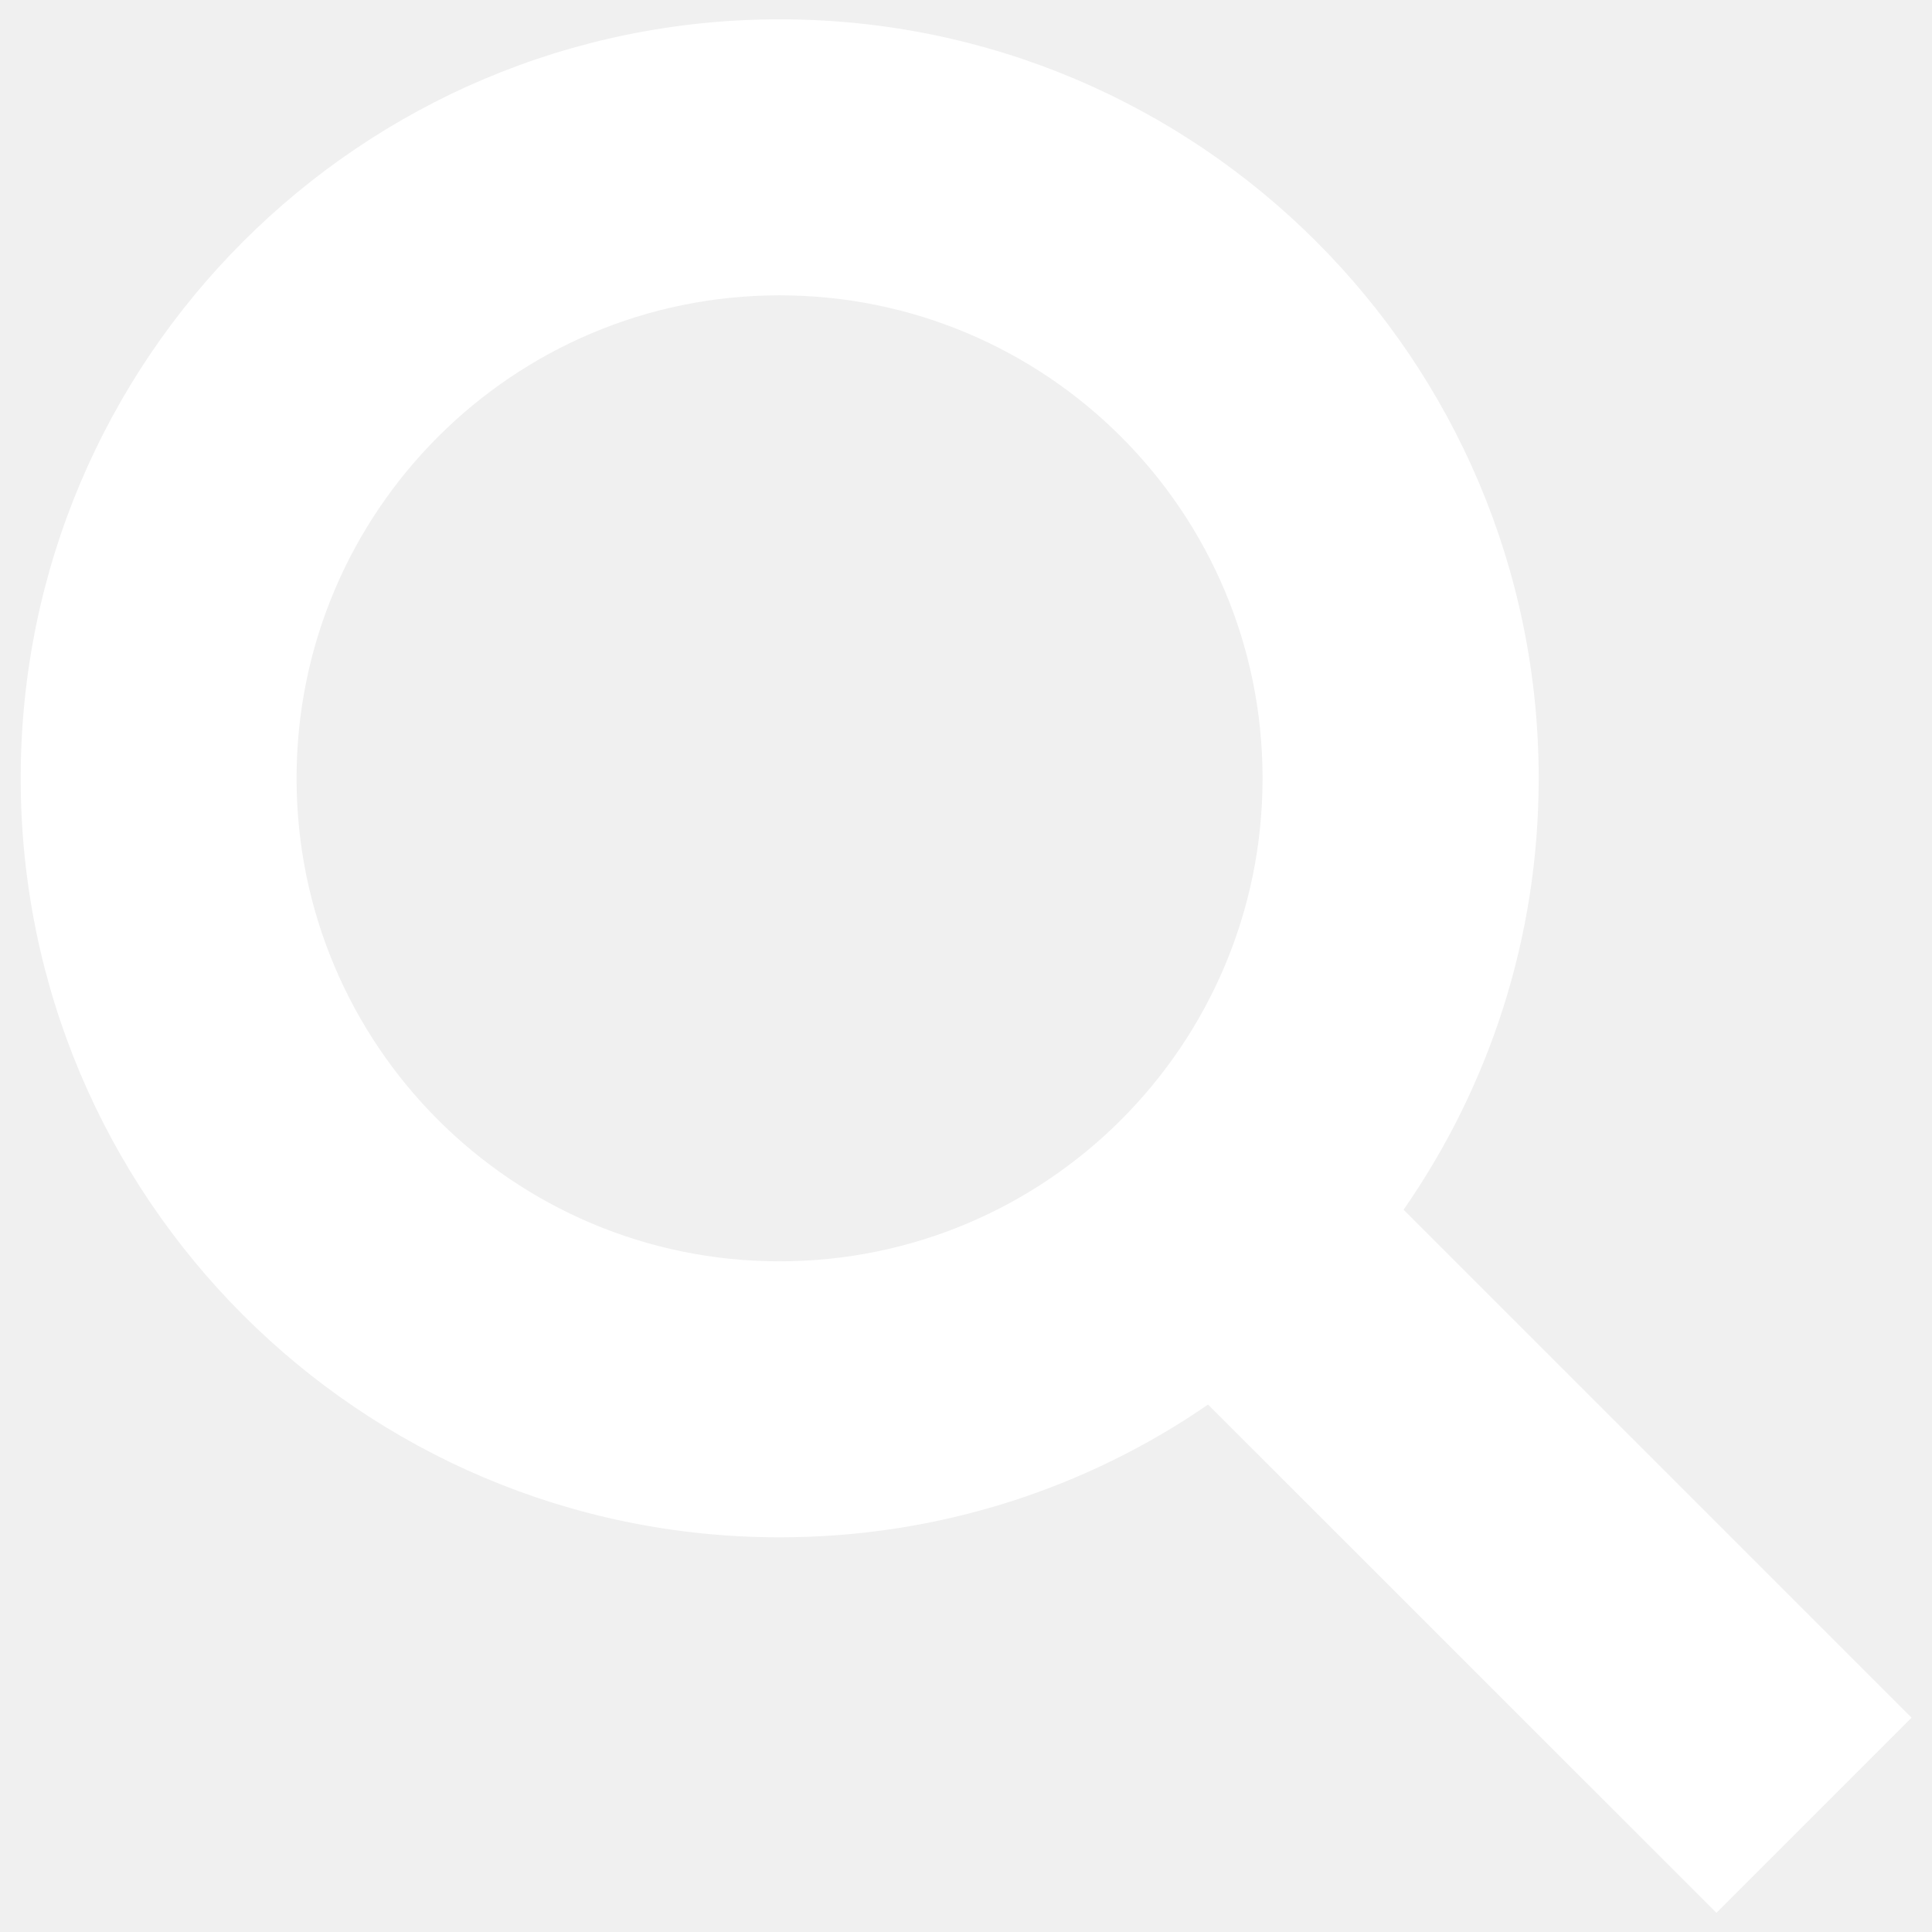
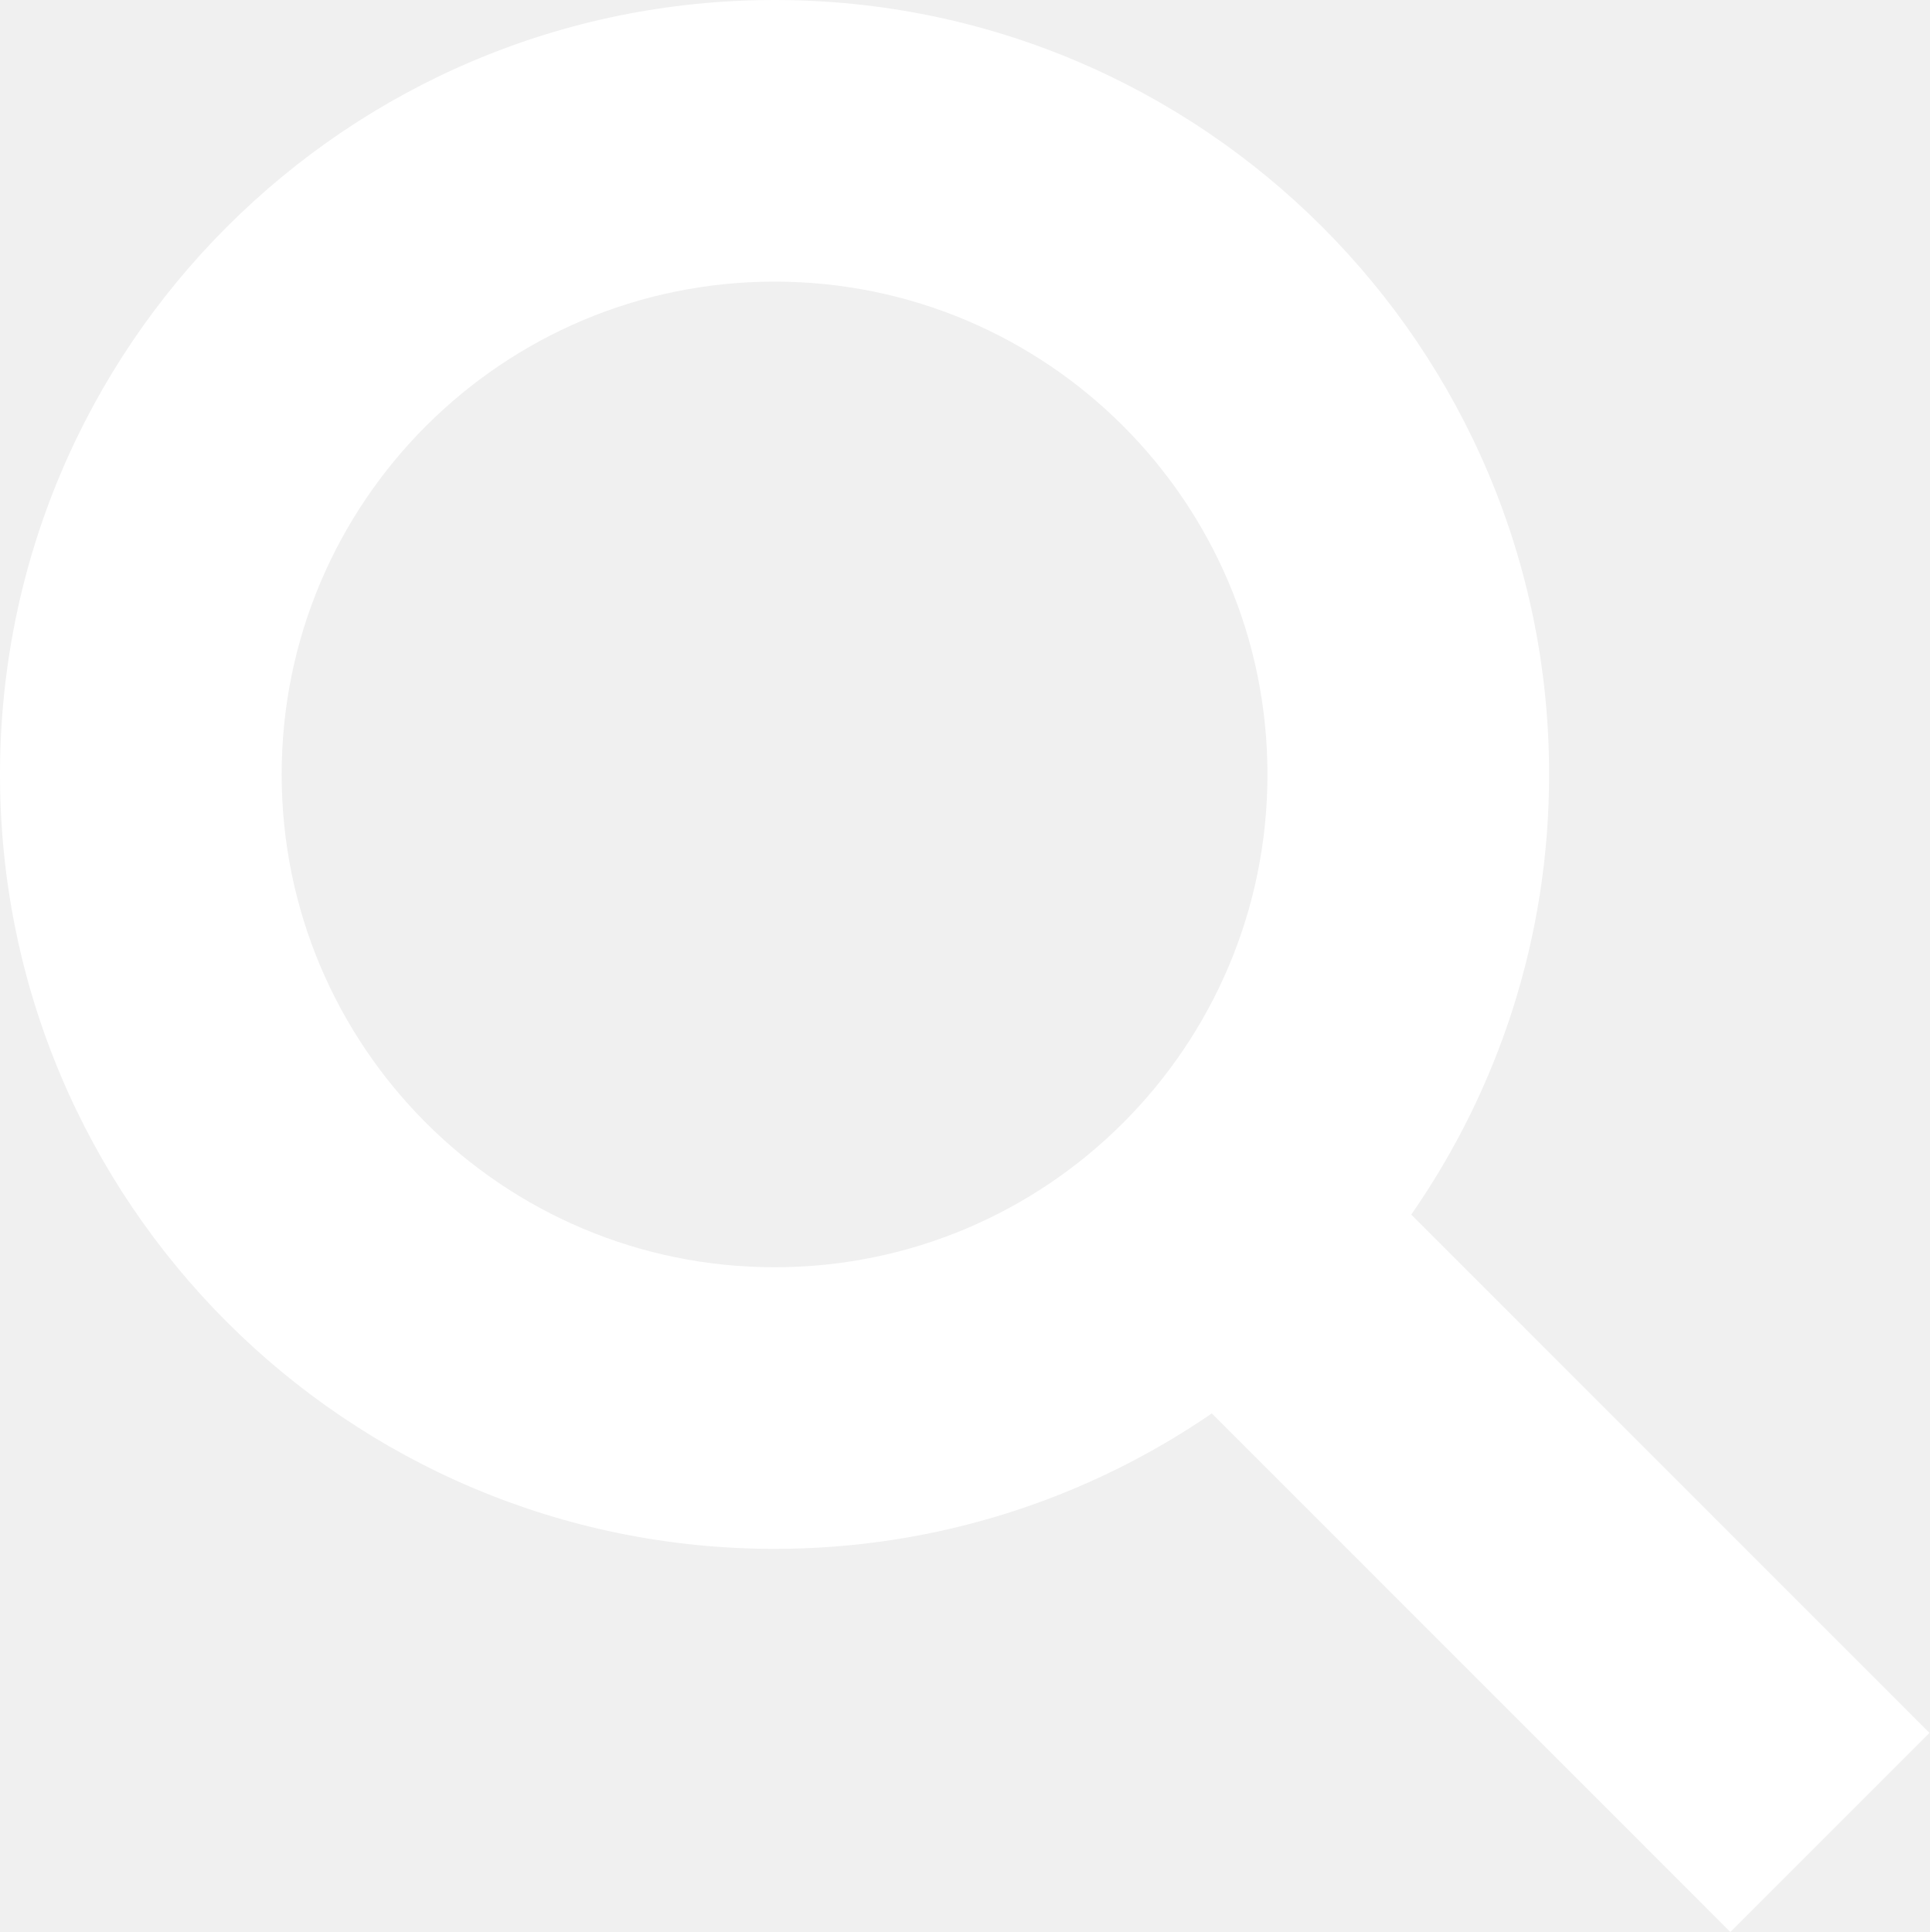
- <svg xmlns="http://www.w3.org/2000/svg" version="1.1" id="Layer_1" x="0px" y="0px" width="14px" height="14px" viewBox="0 0 14 14" style="enable-background:new 0 0 14 14;" xml:space="preserve">
-   <path style="fill:#FFFFFF;" d="M10.171,8.766c0.617-0.888,0.979-1.964,0.979-3.126c0-3.037-2.463-5.5-5.5-5.5s-5.5,2.463-5.5,5.5  s2.463,5.5,5.5,5.5c1.152,0,2.223-0.355,3.104-0.962l3.684,3.683l1.414-1.414L10.171,8.766z M5.649,9.14c-1.933,0-3.5-1.567-3.5-3.5  c0-1.933,1.567-3.5,3.5-3.5c1.933,0,3.5,1.567,3.5,3.5C9.149,7.572,7.582,9.14,5.649,9.14z" />
+ <svg xmlns="http://www.w3.org/2000/svg" version="1.1" id="Layer_1" x="0px" y="0px" width="13.701px" height="13.721px" viewBox="0 0 13.701 13.721" style="enable-background:new 0 0 13.701 13.721;" xml:space="preserve">
+   <path fill="#FFF" d="M10.021,8.626C10.638,7.738,11,6.662,11,5.5C11,2.463,8.537,0,5.5,0S0,2.463,0,5.5S2.463,11,5.5,11  c1.152,0,2.221-0.356,3.105-0.962l3.682,3.683l1.414-1.414L10.021,8.626z M5.5,9C3.567,9,2,7.433,2,5.5S3.567,2,5.5,2S9,3.567,9,5.5  S7.433,9,5.5,9z" />
+   <g>
+ </g>
+   <g>
+ </g>
+   <g>
+ </g>
+   <g>
+ </g>
+   <g>
+ </g>
+   <g>
+ </g>
+   <g>
+ </g>
+   <g>
+ </g>
+   <g>
+ </g>
+   <g>
+ </g>
+   <g>
+ </g>
+   <g>
+ </g>
+   <g>
+ </g>
+   <g>
+ </g>
+   <g>
+ </g>
</svg>
